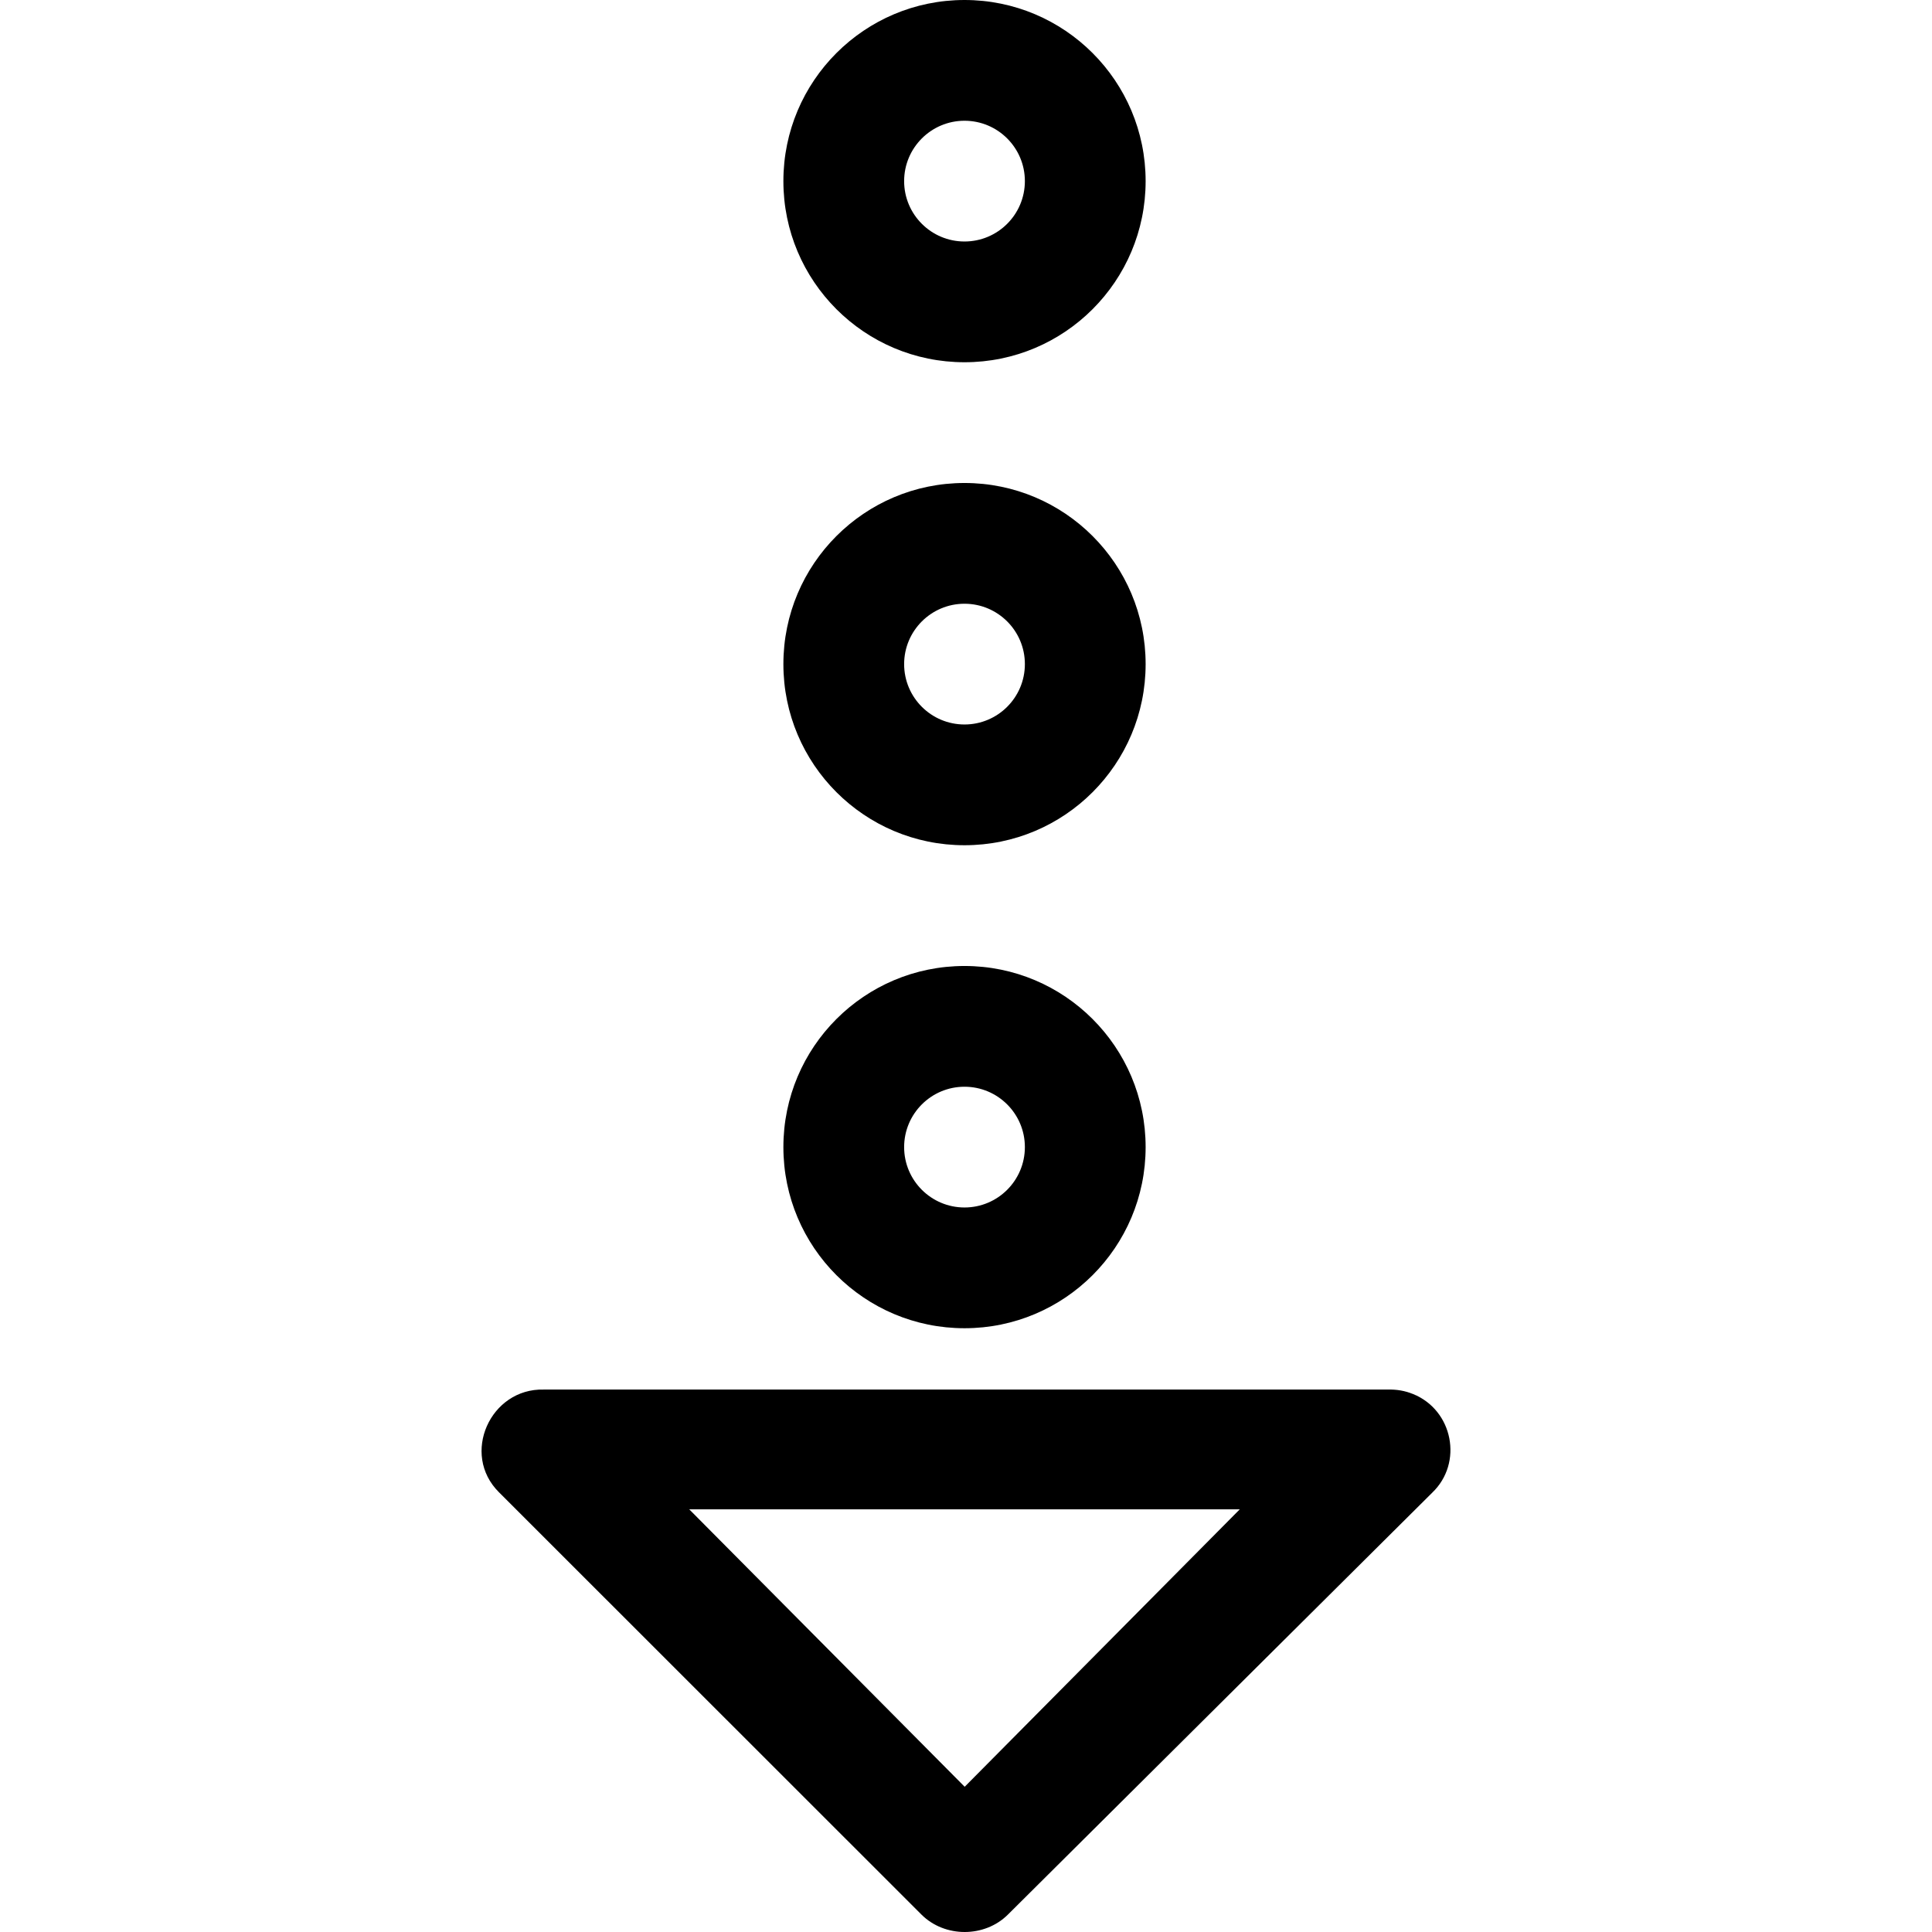
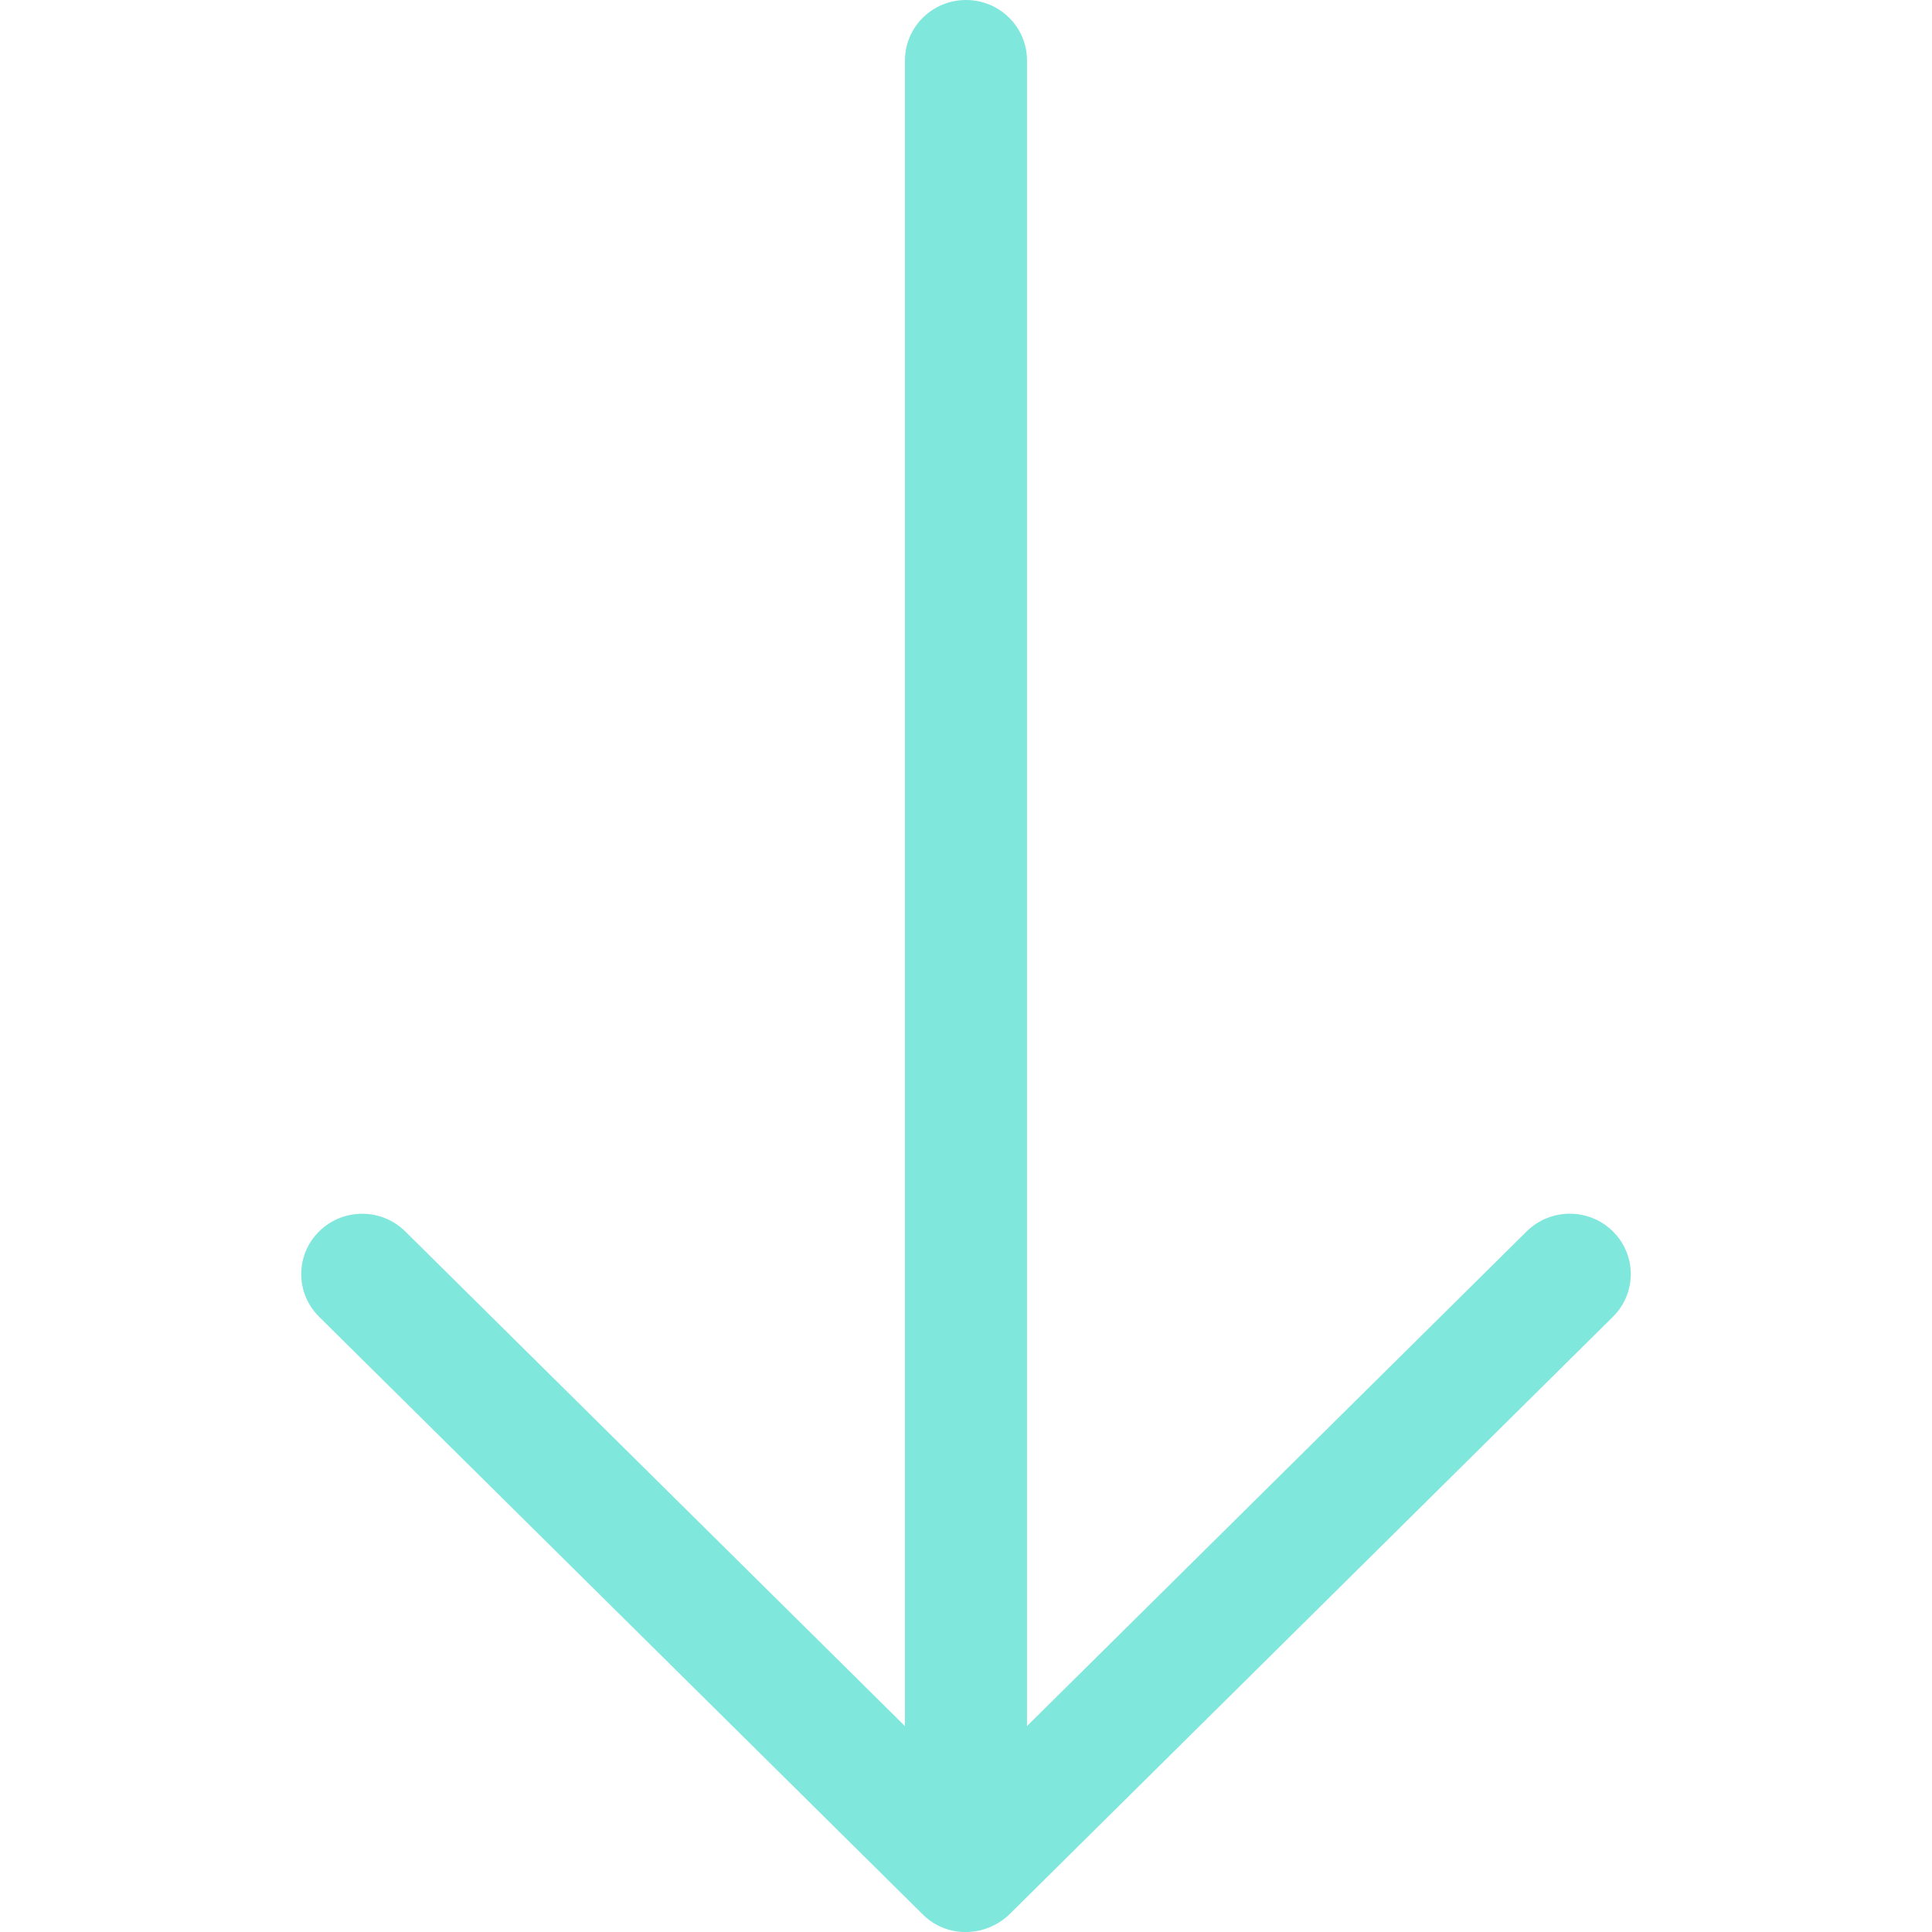
- <svg xmlns="http://www.w3.org/2000/svg" version="1.1" id="Capa_1" x="0px" y="0px" viewBox="0 0 384.976 384.976" style="enable-background:new 0 0 384.976 384.976;" xml:space="preserve">
+ <svg xmlns="http://www.w3.org/2000/svg" version="1.1" id="Capa_1" x="0px" y="0px" viewBox="0 0 384.92 384.92" style="enable-background:new 0 0 384.92 384.92;" xml:space="preserve">
+   <style type="text/css">
+ 	.st0{fill:#7FE7DC;}
+ </style>
  <g>
-     <g id="Arrow_Dotted_Right">
-       <path d="M281.576,277.792C285.979,279.56,279.964,277.118,281.576,277.792L281.576,277.792z" />
-       <path d="M200.816,381.529l84.561-84.08c6.232-5.943,4.138-16.469-3.79-19.658c-1.612-0.674-3.32-0.95-5.041-0.902H108.363    c-10.671-0.289-16.602,12.872-8.926,20.476l84.2,84.164C188.269,386.125,196.173,386.125,200.816,381.529z M137.344,300.758    h109.692l-54.81,55.279L137.344,300.758z" />
-       <path d="M228.281,228.576c0-19.934-16.157-36.091-36.091-36.091S156.1,208.642,156.1,228.576s16.157,36.091,36.091,36.091    S228.281,248.51,228.281,228.576z M180.16,228.576c0-6.641,5.39-12.03,12.03-12.03c6.641,0,12.03,5.39,12.03,12.03    c0,6.641-5.39,12.03-12.03,12.03C185.55,240.606,180.16,235.216,180.16,228.576z" />
-       <path d="M228.281,132.333c0-19.934-16.157-36.091-36.091-36.091S156.1,112.399,156.1,132.333s16.157,36.091,36.091,36.091    S228.281,152.268,228.281,132.333z M180.16,132.333c0-6.641,5.39-12.03,12.03-12.03c6.641,0,12.03,5.39,12.03,12.03    c0,6.641-5.39,12.03-12.03,12.03C185.55,144.364,180.16,138.974,180.16,132.333z" />
-       <path d="M228.281,36.091C228.281,16.157,212.125,0,192.191,0S156.1,16.157,156.1,36.091s16.157,36.091,36.091,36.091    S228.281,56.025,228.281,36.091z M180.16,36.091c0-6.641,5.39-12.03,12.03-12.03c6.641,0,12.03,5.39,12.03,12.03    s-5.39,12.03-12.03,12.03C185.55,48.121,180.16,42.732,180.16,36.091z" />
-     </g>
-     <g>
- 	</g>
-     <g>
- 	</g>
-     <g>
- 	</g>
-     <g>
- 	</g>
-     <g>
- 	</g>
-     <g>
- 	</g>
+     <path id="Arrow_Upward" class="st0" d="M63.59,262.36l120.29,119.09c4.78,4.73,12.39,4.55,17.18,0l120.29-119.1   c4.74-4.7,4.74-12.32,0-17.01c-4.75-4.7-12.44-4.7-17.19,0l-99.55,98.55l0-331.86c0-6.64-5.44-12.03-12.15-12.03   S180.3,5.39,180.3,12.03l0,331.87l-99.55-98.55c-4.74-4.7-12.44-4.7-17.18,0C58.83,250.04,58.83,257.65,63.59,262.36z" />
  </g>
-   <g>
- </g>
-   <g>
- </g>
-   <g>
- </g>
-   <g>
- </g>
-   <g>
- </g>
-   <g>
- </g>
-   <g>
- </g>
-   <g>
- </g>
-   <g>
- </g>
-   <g>
- </g>
-   <g>
- </g>
-   <g>
- </g>
-   <g>
- </g>
-   <g>
- </g>
-   <g>
- </g>
</svg>
